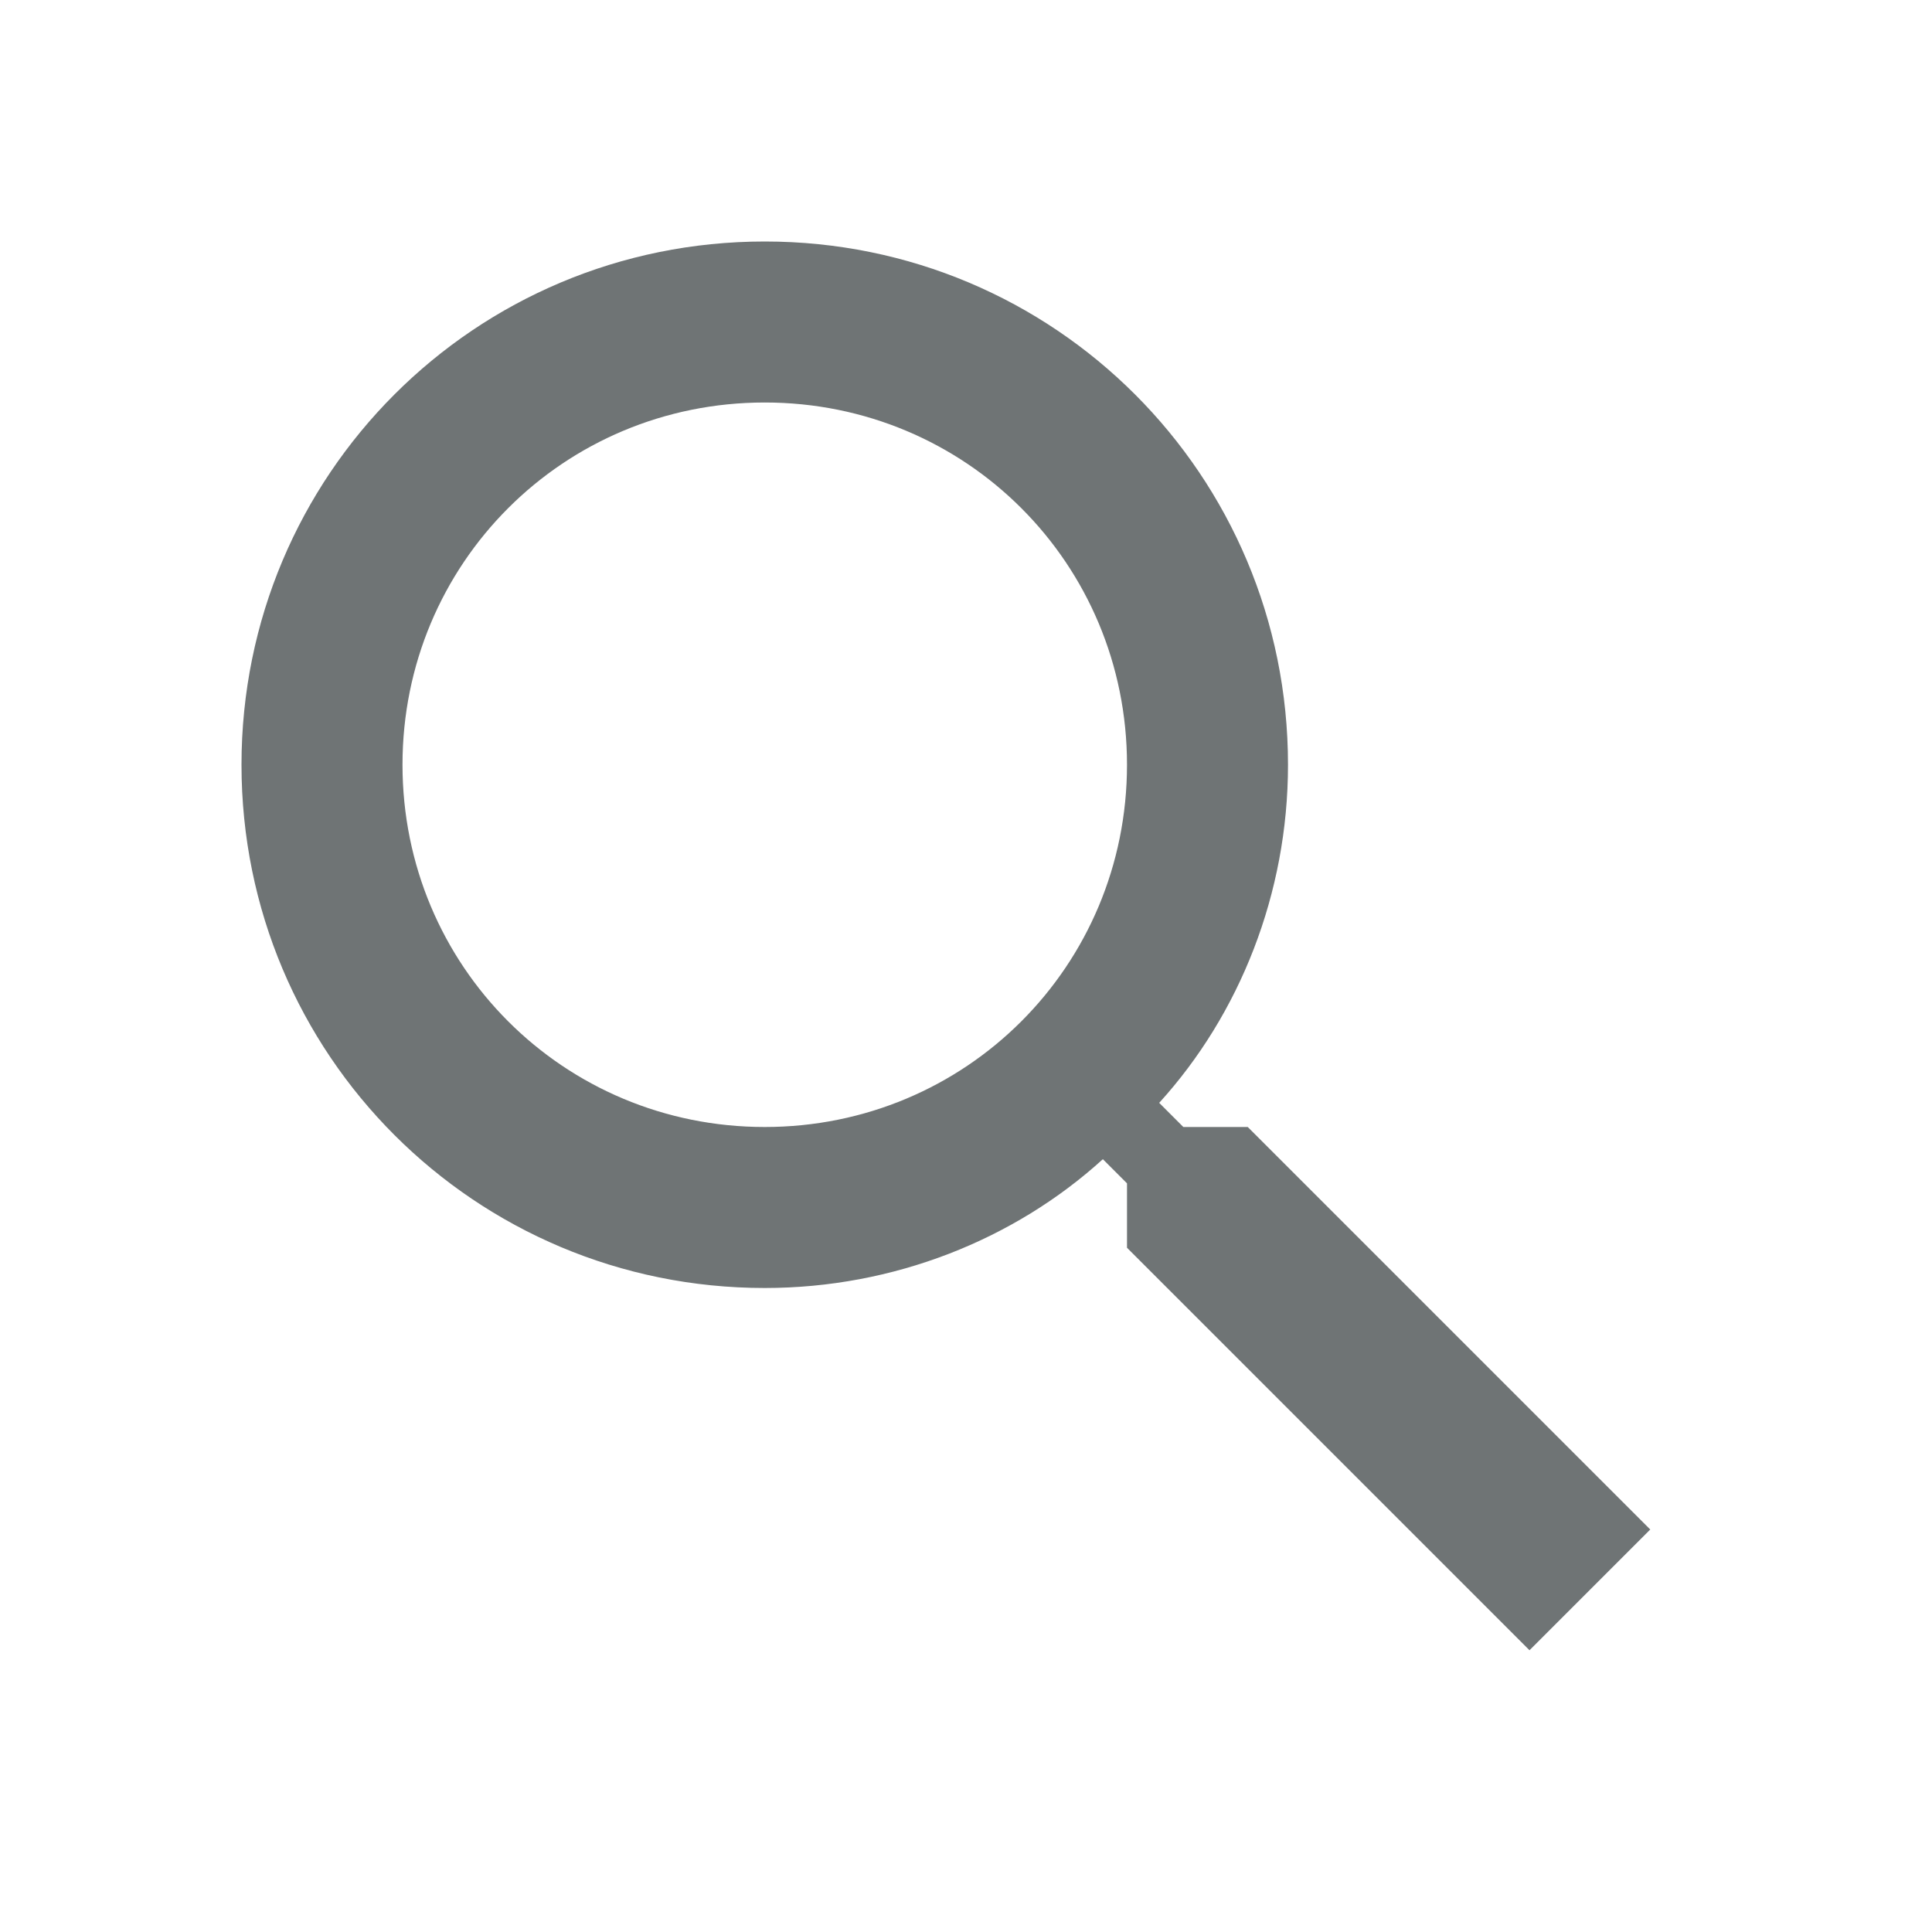
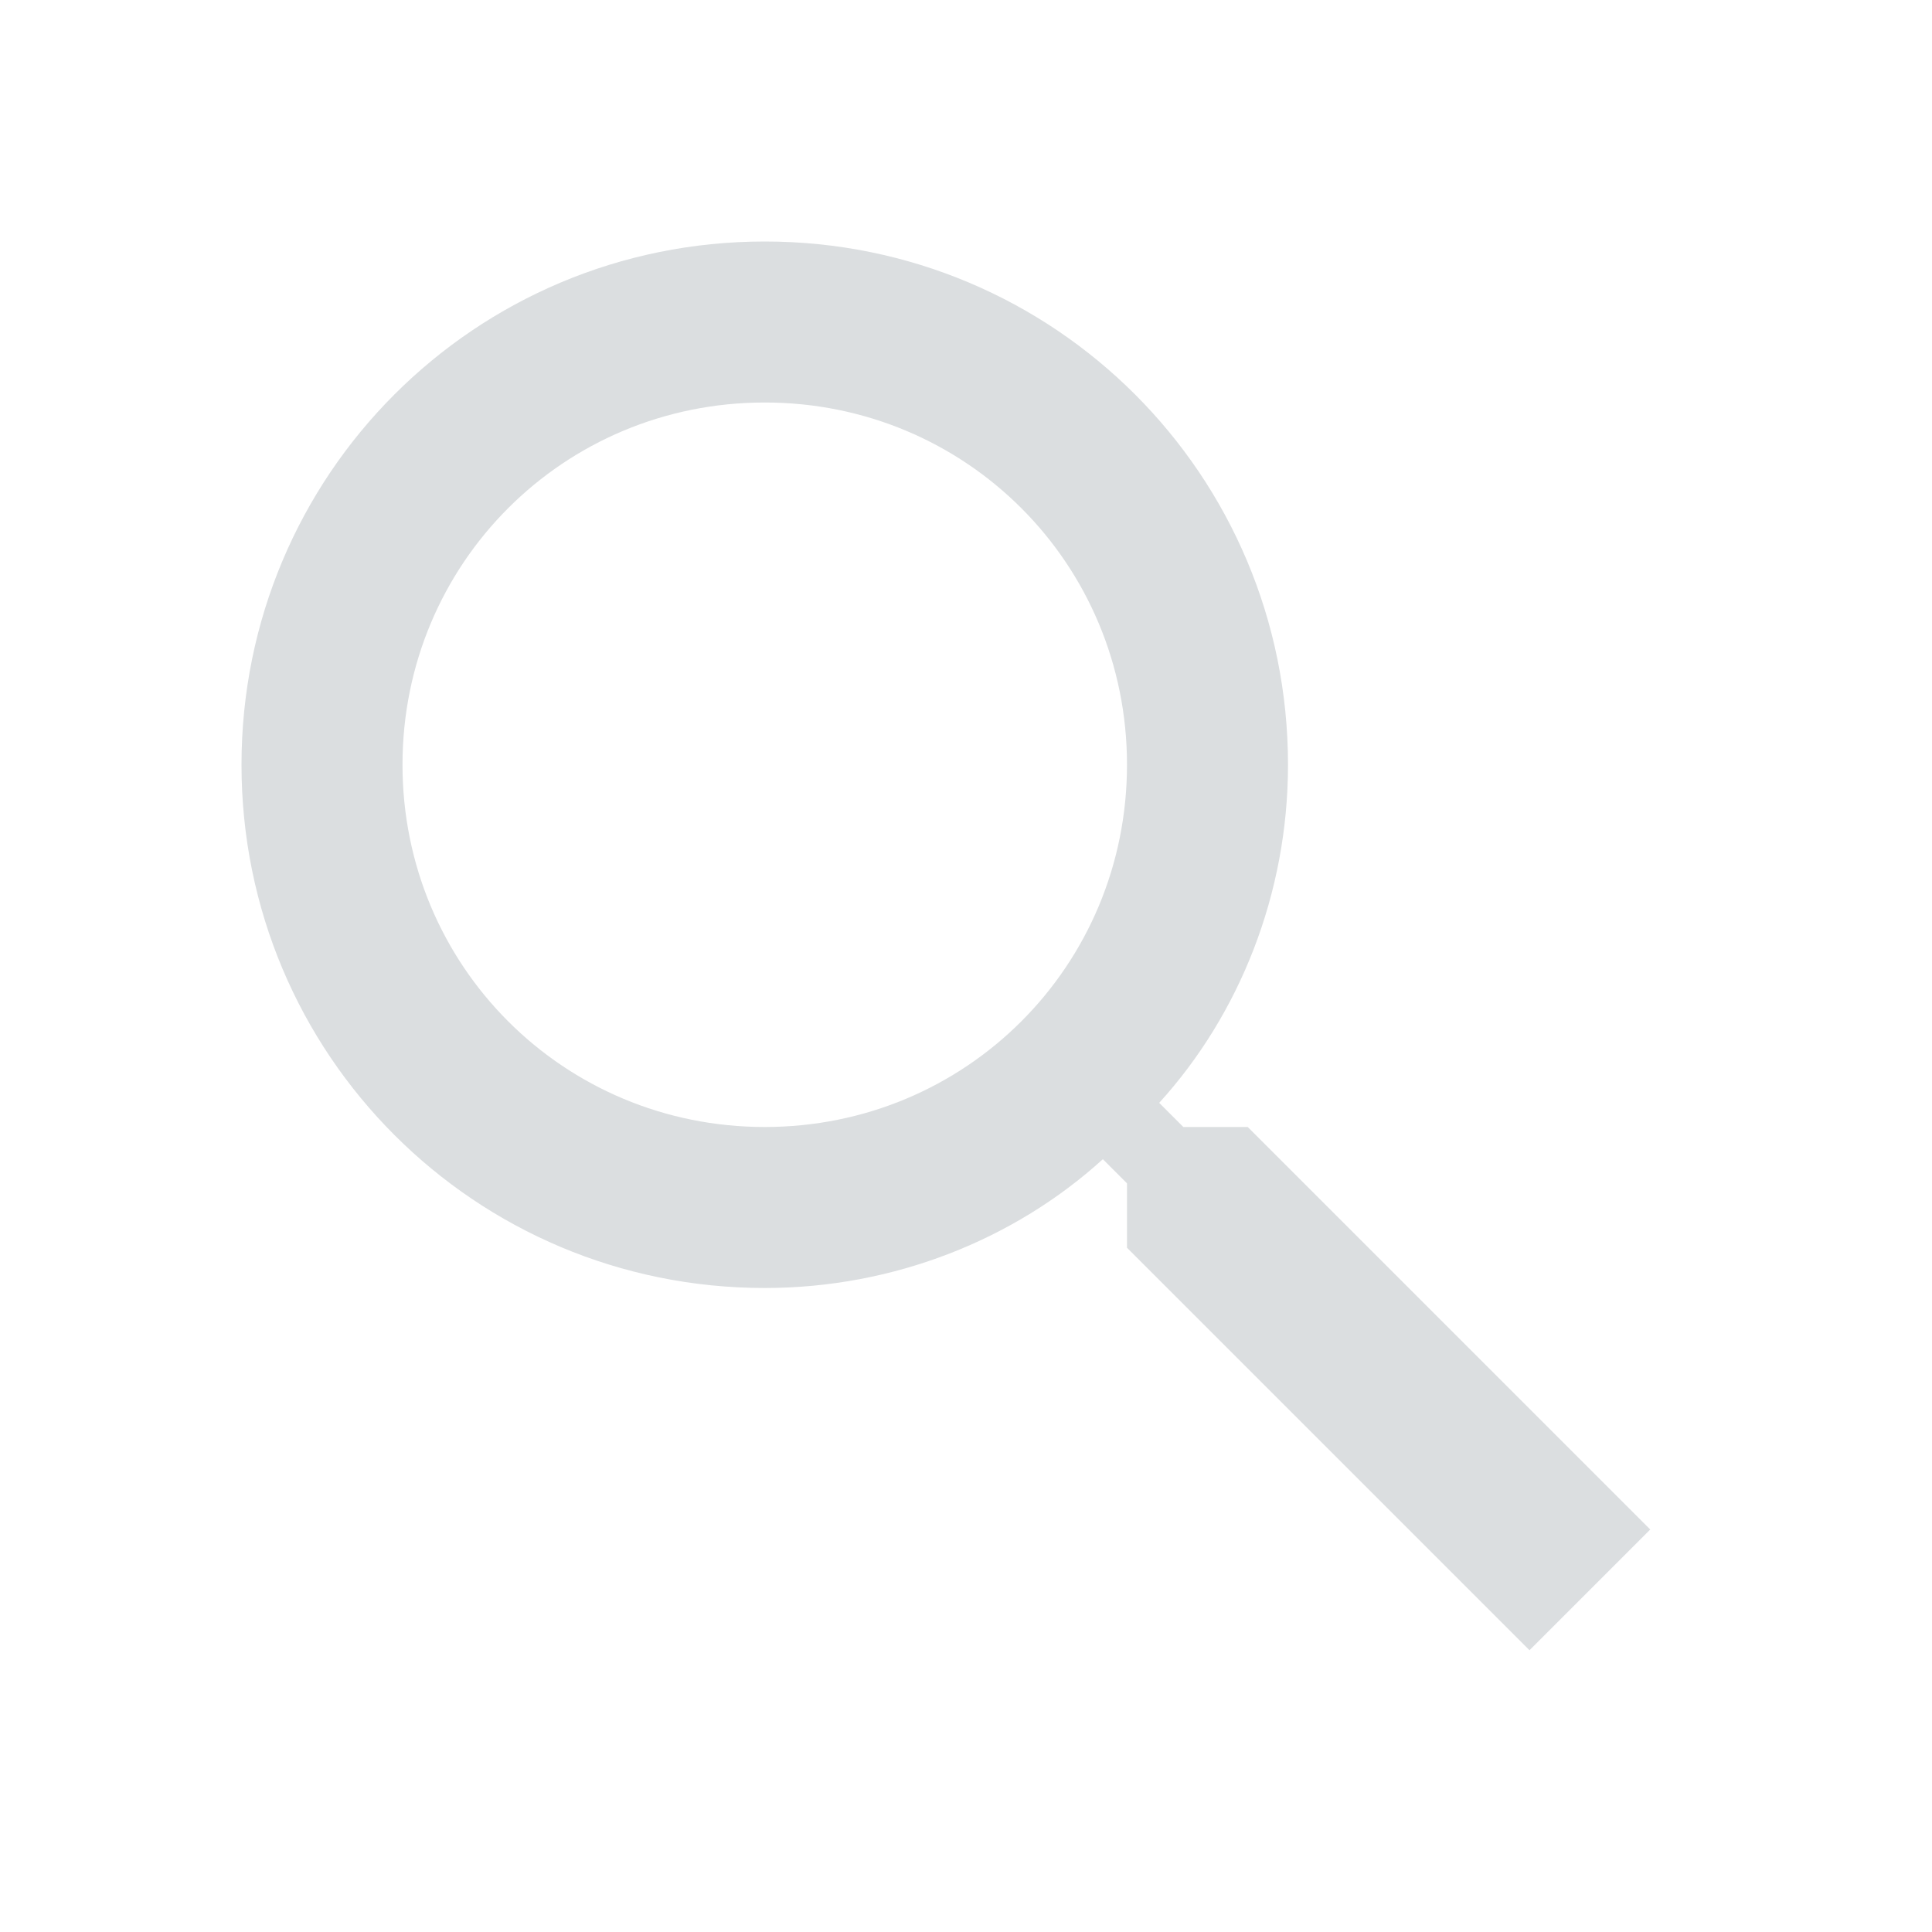
<svg xmlns="http://www.w3.org/2000/svg" version="1.1" width="96" height="96" viewBox="0 0 96 96">
  <g>
    <line stroke-width="1" x1="" y1="" x2="" y2="" stroke="#449FDB" opacity="" />
  </g>
-   <path d="M62 56h-3.2l-1.2-1.2c4-4.4 6.4-10.4 6.4-16.8 0-14.4-11.6-26-26-26s-26 11.6-26 26 11.6 26 26 26c6.4 0 12.4-2.4 16.8-6.4l1.2 1.2v3.2l20 20 6-6-20-20zM38 56c-10 0-18-8-18-18s8-18 18-18c10 0 18 8 18 18s-8 18-18 18z" fill="#6f7475" />
+   <path d="M62 56h-3.2l-1.2-1.2c4-4.4 6.4-10.4 6.4-16.8 0-14.4-11.6-26-26-26s-26 11.6-26 26 11.6 26 26 26c6.4 0 12.4-2.4 16.8-6.4l1.2 1.2v3.2l20 20 6-6-20-20zM38 56c-10 0-18-8-18-18s8-18 18-18c10 0 18 8 18 18s-8 18-18 18z" fill="#dbdee0" />
</svg>
